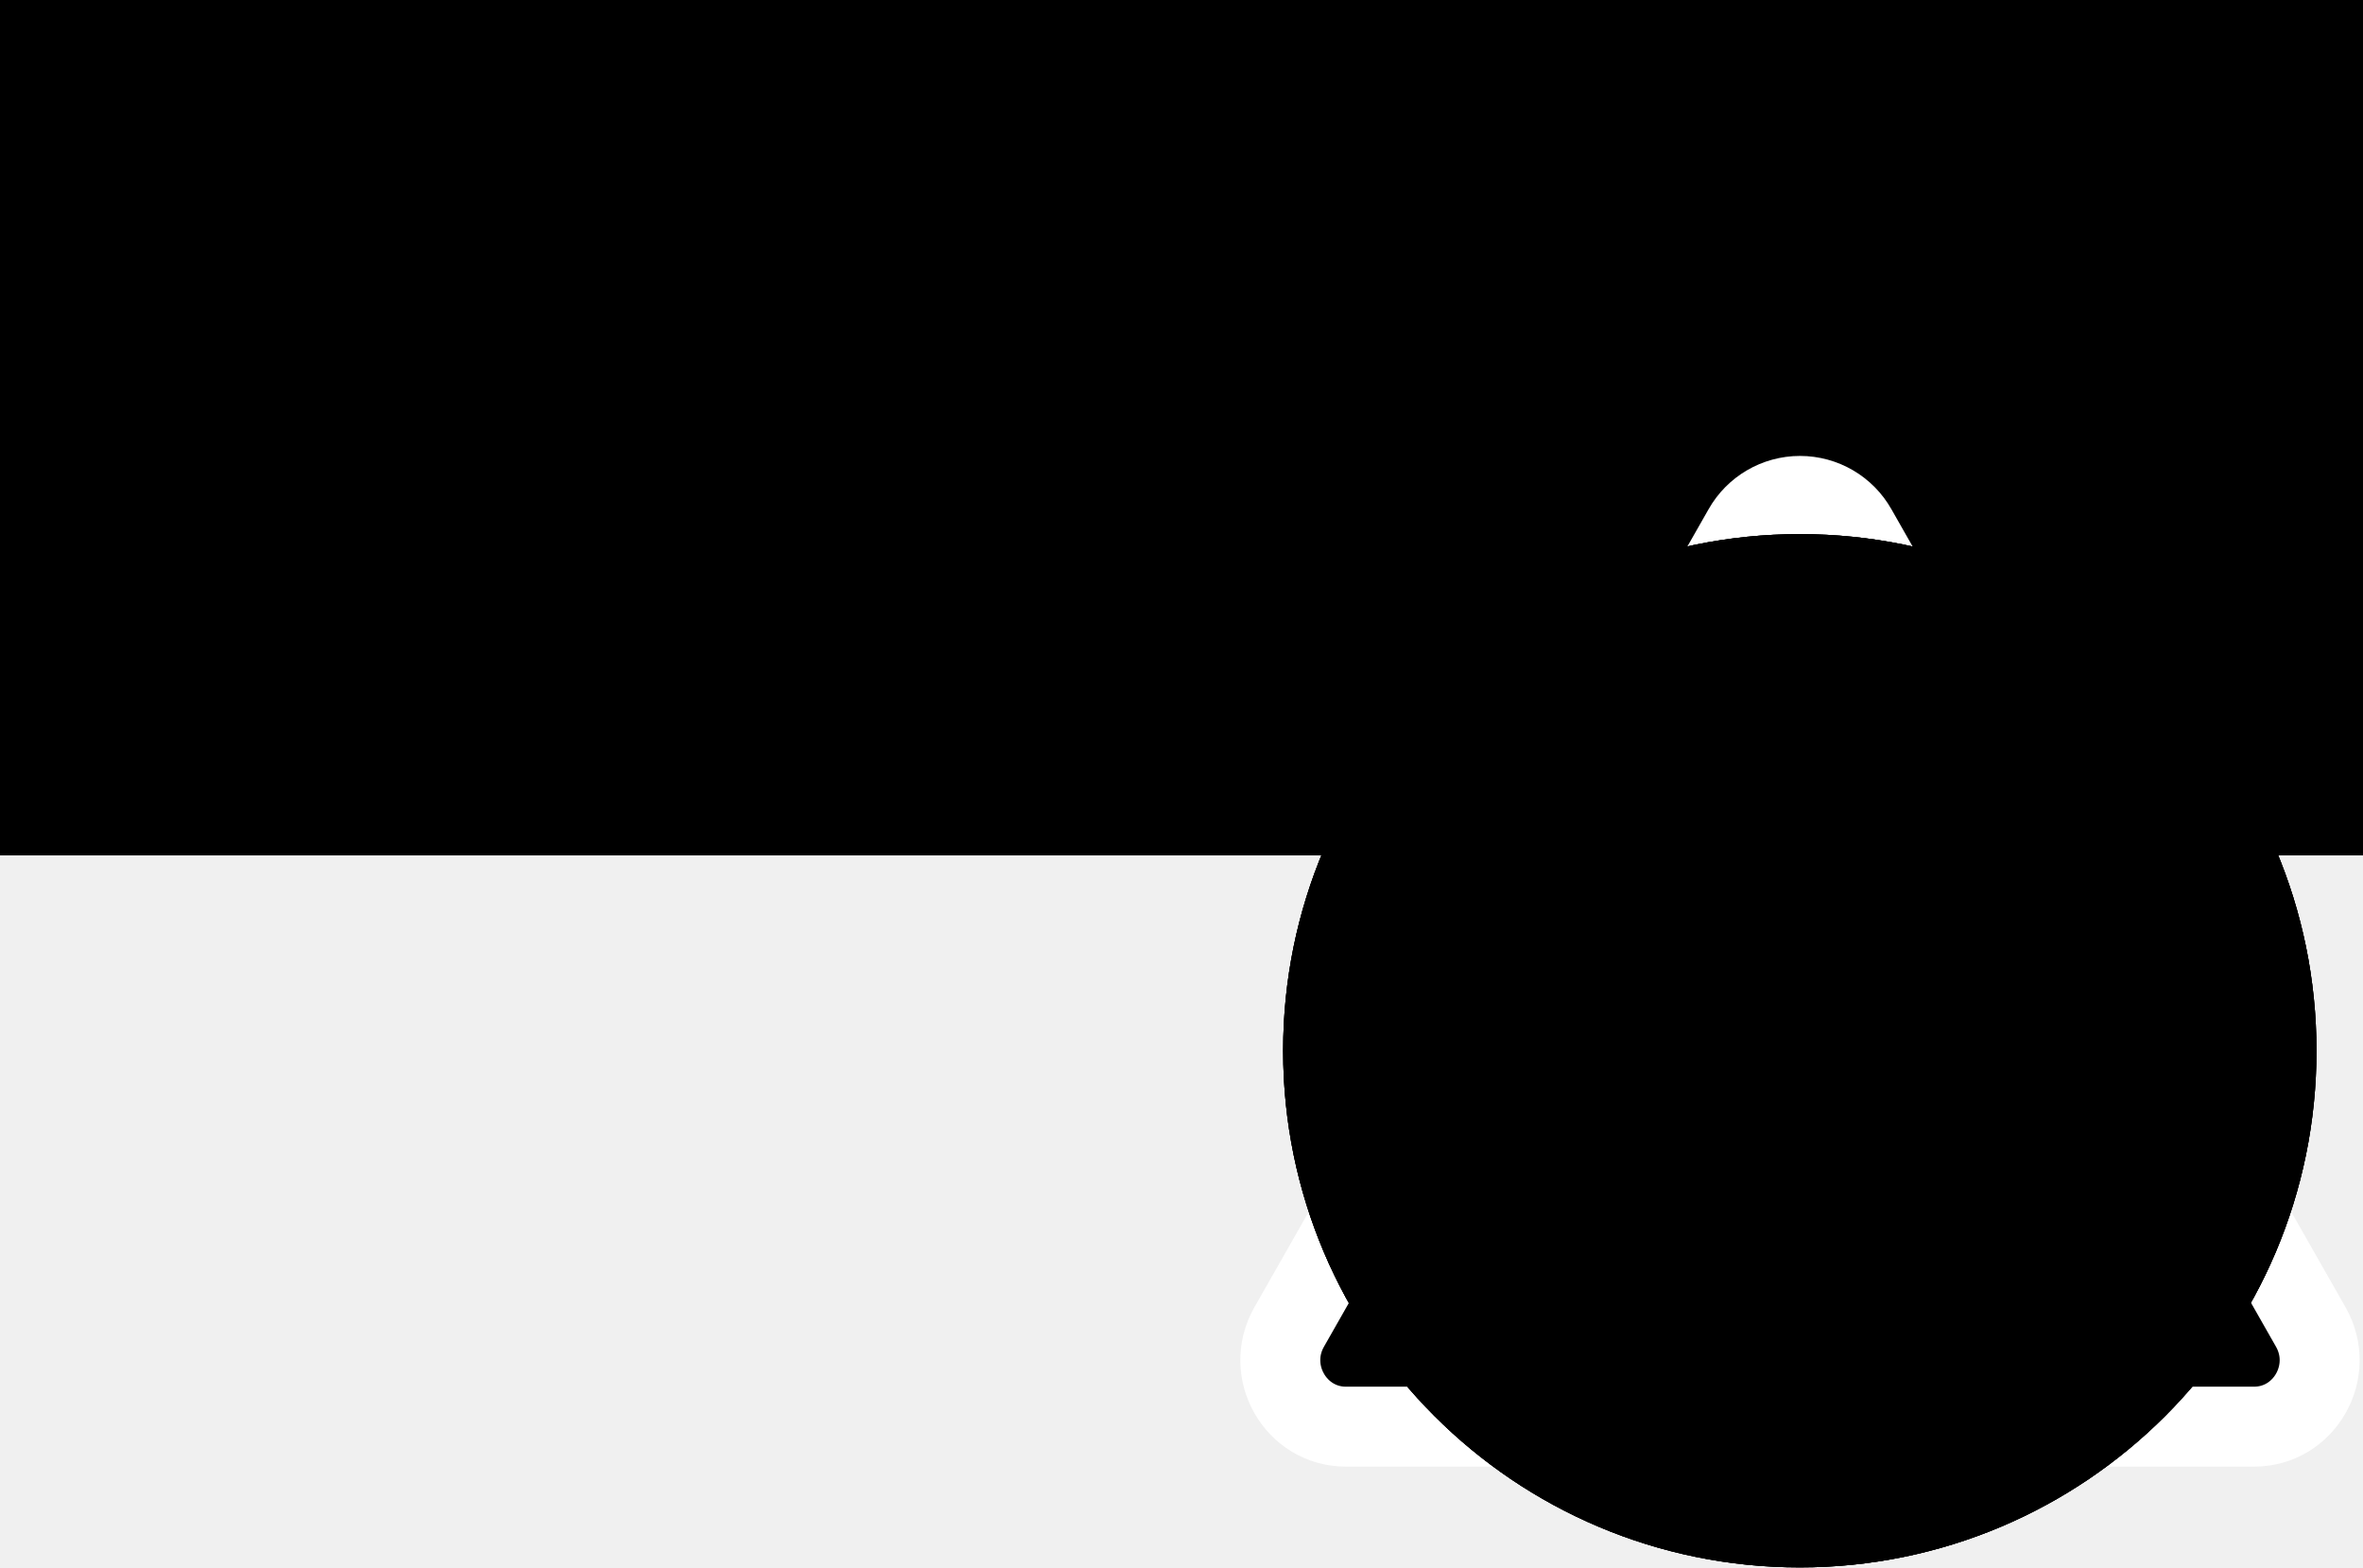
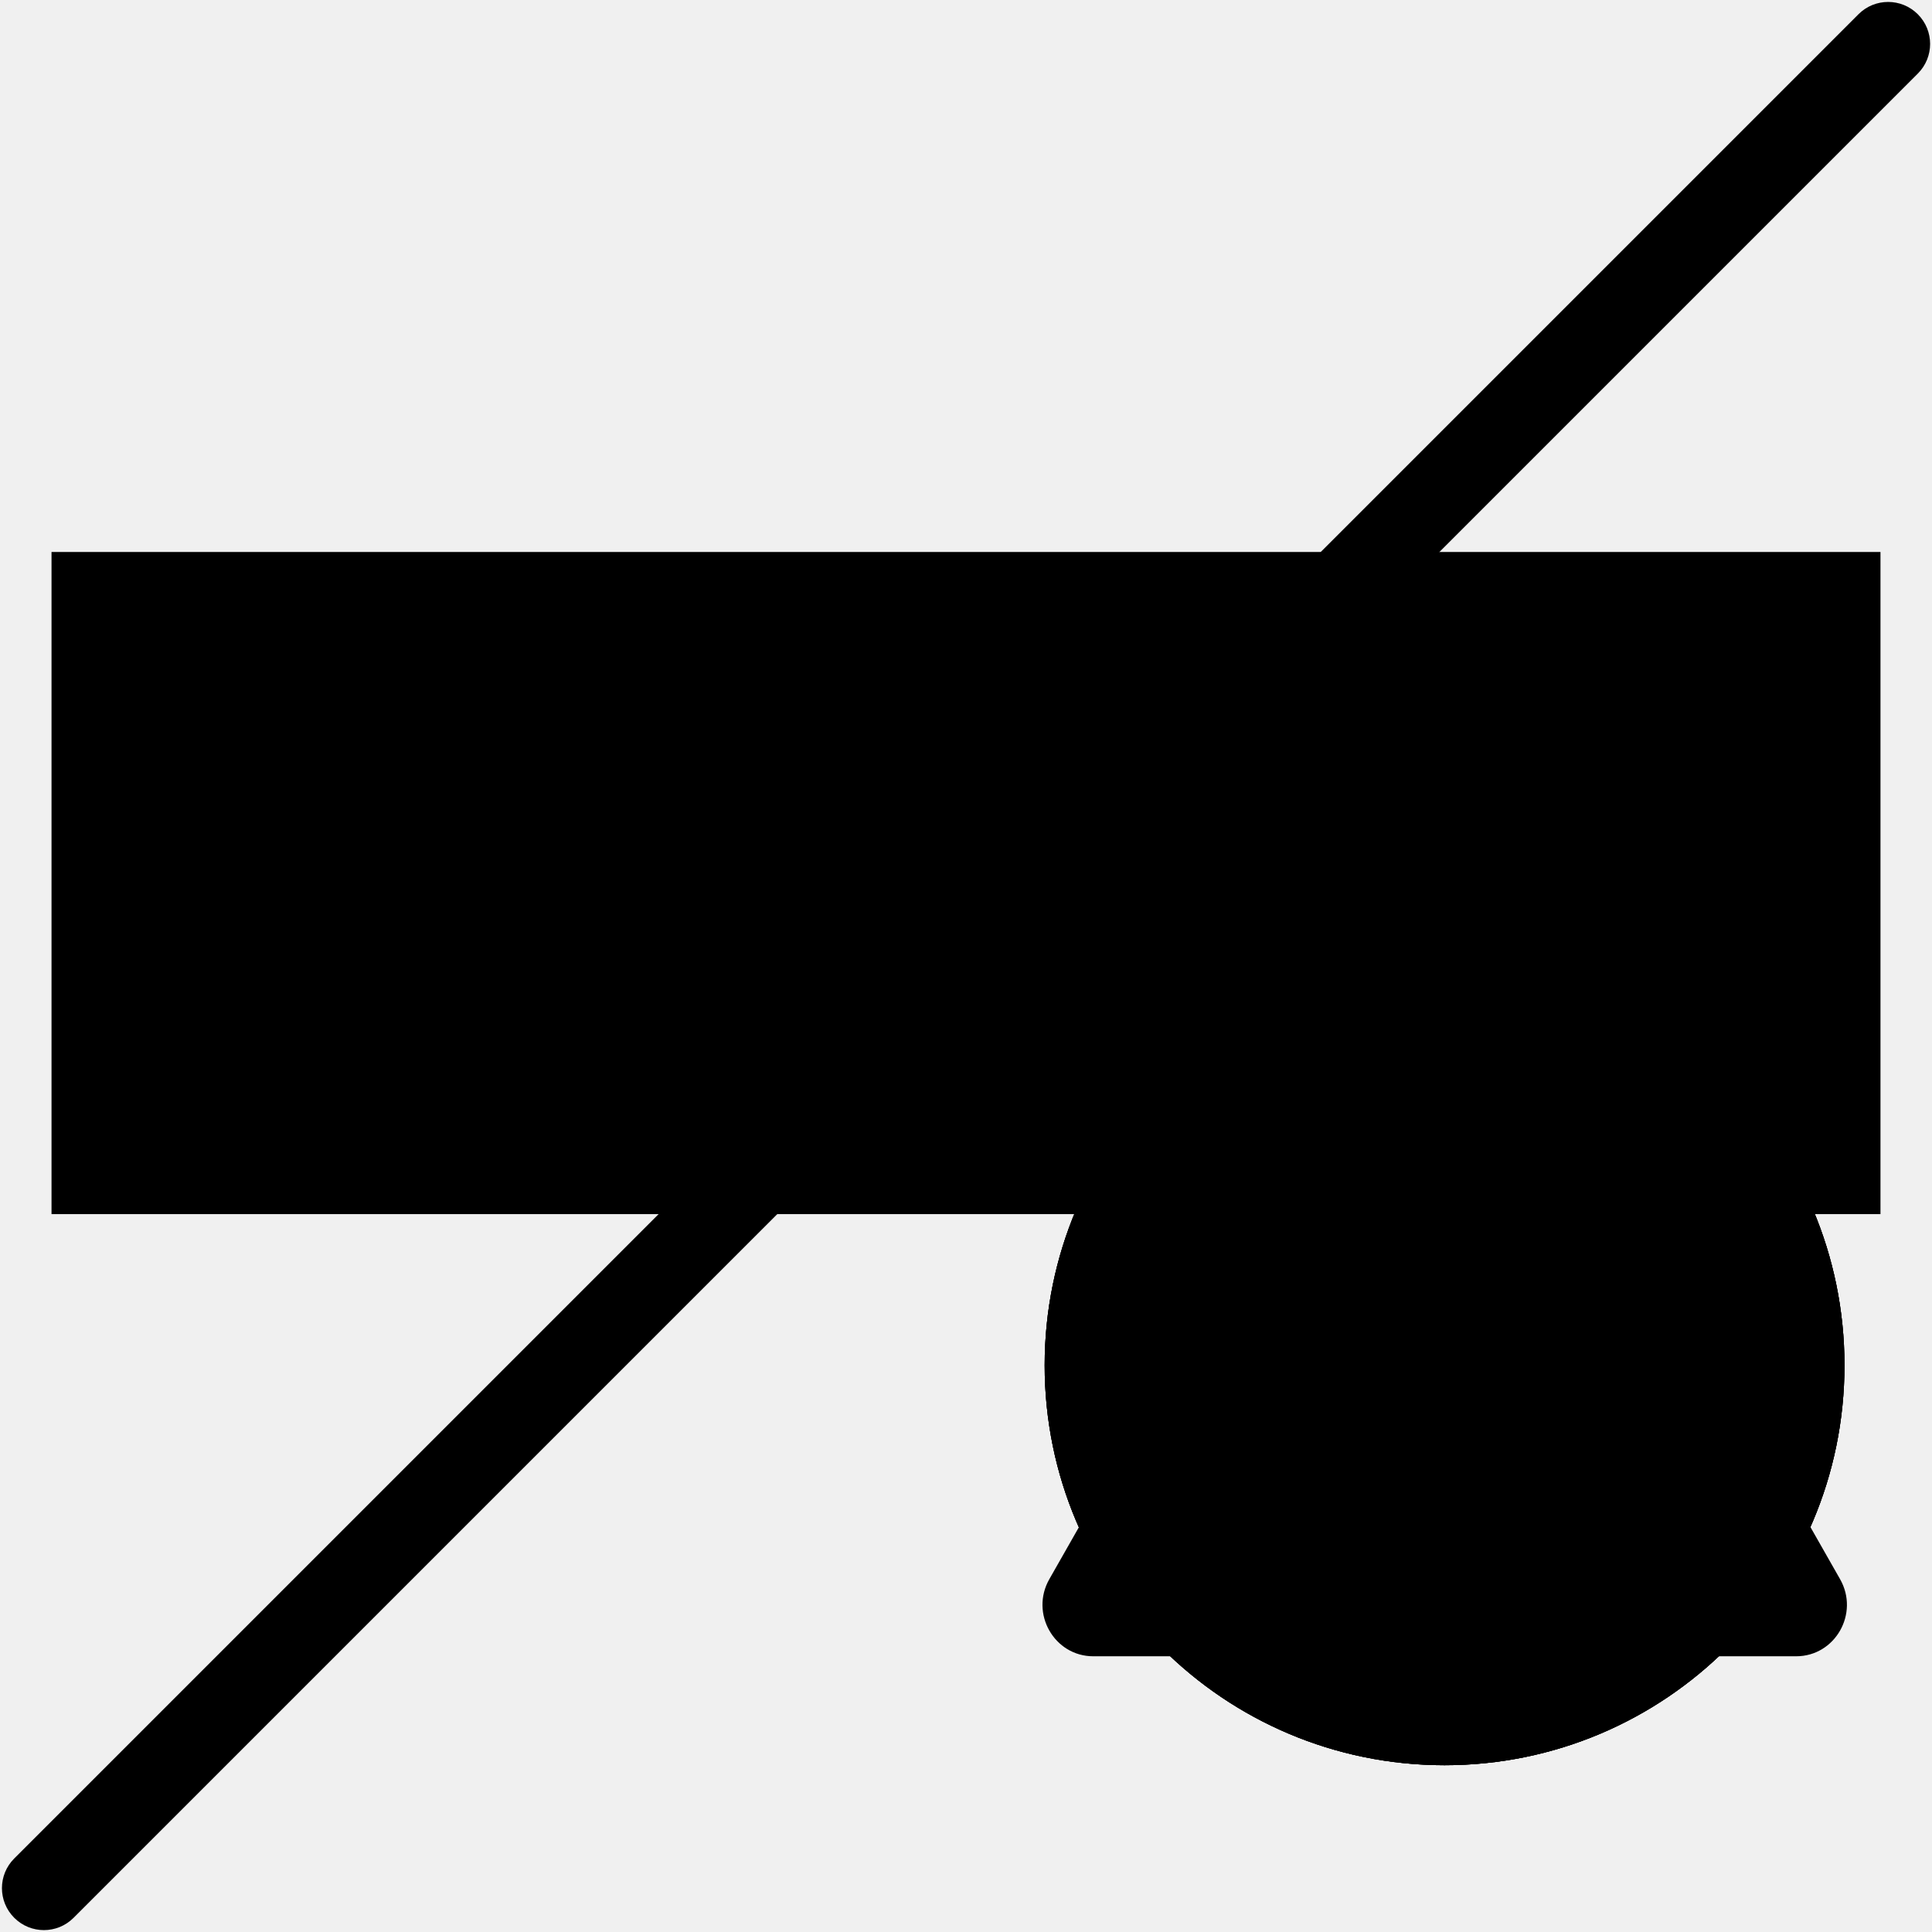
- <svg xmlns="http://www.w3.org/2000/svg" viewBox="0 0 474.28 314.61">
+ <svg xmlns="http://www.w3.org/2000/svg" viewBox="0 0 501 501">
  <defs>
    <style>
-       .sensor-keyboard-cls-3, .sensor-keyboard-cls-7 {
-         stroke: #fff;
-         stroke-linecap: round;
-         stroke-miterlimit: 10;
-         stroke-width: 16.05px;
-       }
+     .sensor-keyboard-1 {
+       opacity: 0;
+     }

+     .sensor-keyboard-1, .sensor-keyboard-4 {
+       stroke-miterlimit: 10;
+     }
+ 
+     .sensor-keyboard-4 {
+       stroke-linecap: round;
+       stroke-width: 16.05px;
+     }
    </style>
  </defs>
  <g class="tesla_sensor tesla_sensor_keyboard">
-     <rect class="tesla-primary-color sensor-keyboard-cls-1" width="474.28" height="171.7" />
-     <rect class="tesla-secondary-color sensor-keyboard-cls-2" x="17.67" y="74.11" width="48.25" height="23.48" rx="3.59" />
-     <rect class="tesla-secondary-color sensor-keyboard-cls-2" x="99.78" y="74.11" width="23.48" height="23.48" rx="3.57" />
-     <rect class="tesla-secondary-color sensor-keyboard-cls-2" x="70.83" y="74.11" width="23.48" height="23.48" rx="3.57" />
-     <rect class="tesla-secondary-color sensor-keyboard-cls-2" x="119.29" y="106.44" width="23.48" height="23.48" rx="3.57" />
-     <rect class="tesla-secondary-color sensor-keyboard-cls-2" x="148.27" y="106.44" width="23.48" height="23.48" rx="3.57" />
-     <rect class="tesla-secondary-color sensor-keyboard-cls-2" x="177.24" y="106.44" width="23.48" height="23.48" rx="3.57" />
-     <rect class="tesla-secondary-color sensor-keyboard-cls-2" x="206.21" y="106.44" width="23.48" height="23.48" rx="3.57" />
-     <rect class="tesla-secondary-color sensor-keyboard-cls-2" x="235.19" y="106.44" width="23.48" height="23.48" rx="3.57" />
-     <rect class="tesla-secondary-color sensor-keyboard-cls-2" x="264.16" y="106.44" width="23.48" height="23.48" rx="3.57" />
-     <rect class="tesla-secondary-color sensor-keyboard-cls-2" x="293.14" y="106.44" width="23.48" height="23.48" rx="3.57" />
-     <rect class="tesla-secondary-color sensor-keyboard-cls-2" x="322.11" y="106.44" width="23.48" height="23.48" rx="3.57" />
-     <rect class="tesla-secondary-color sensor-keyboard-cls-2" x="351.09" y="106.44" width="23.48" height="23.48" rx="3.57" />
-     <rect class="tesla-secondary-color sensor-keyboard-cls-2" x="380.06" y="106.44" width="23.48" height="23.48" rx="3.57" />
-     <rect class="tesla-secondary-color sensor-keyboard-cls-2" x="90.32" y="106.44" width="23.48" height="23.48" rx="3.57" />
-     <rect class="tesla-secondary-color sensor-keyboard-cls-2" x="17.67" y="106.44" width="67.31" height="23.48" rx="3.58" />
-     <rect class="tesla-secondary-color sensor-keyboard-cls-2" x="410.23" y="106.44" width="46.37" height="23.48" rx="3.58" />
-     <rect class="tesla-secondary-color sensor-keyboard-cls-2" x="128.54" y="74.11" width="23.48" height="23.48" rx="3.57" />
-     <rect class="tesla-secondary-color sensor-keyboard-cls-2" x="157.31" y="74.11" width="23.48" height="23.48" rx="3.57" />
-     <rect class="tesla-secondary-color sensor-keyboard-cls-2" x="186.07" y="74.11" width="23.48" height="23.48" rx="3.57" />
-     <rect class="tesla-secondary-color sensor-keyboard-cls-2" x="214.84" y="74.11" width="23.48" height="23.48" rx="3.57" />
-     <rect class="tesla-secondary-color sensor-keyboard-cls-2" x="243.6" y="74.11" width="23.48" height="23.48" rx="3.57" />
-     <rect class="tesla-secondary-color sensor-keyboard-cls-2" x="272.37" y="74.11" width="23.48" height="23.48" rx="3.57" />
-     <rect class="tesla-secondary-color sensor-keyboard-cls-2" x="301.13" y="74.11" width="23.48" height="23.48" rx="3.57" />
-     <rect class="tesla-secondary-color sensor-keyboard-cls-2" x="329.9" y="74.11" width="23.48" height="23.48" rx="3.57" />
-     <rect class="tesla-secondary-color sensor-keyboard-cls-2" x="358.66" y="74.11" width="23.48" height="23.48" rx="3.57" />
-     <rect class="tesla-secondary-color sensor-keyboard-cls-2" x="387.42" y="74.11" width="23.48" height="23.48" rx="3.57" />
-     <rect class="tesla-secondary-color sensor-keyboard-cls-2" x="47.35" y="9.45" width="23.48" height="23.48" rx="3.57" />
-     <rect class="tesla-secondary-color sensor-keyboard-cls-2" x="17.67" y="9.45" width="23.48" height="23.48" rx="3.57" />
-     <rect class="tesla-secondary-color sensor-keyboard-cls-2" x="77.02" y="9.45" width="23.48" height="23.48" rx="3.57" />
-     <rect class="tesla-secondary-color sensor-keyboard-cls-2" x="106.7" y="9.45" width="23.48" height="23.48" rx="3.57" />
-     <rect class="tesla-secondary-color sensor-keyboard-cls-2" x="136.37" y="9.45" width="23.48" height="23.48" rx="3.57" />
-     <rect class="tesla-secondary-color sensor-keyboard-cls-2" x="166.05" y="9.45" width="23.48" height="23.48" rx="3.57" />
-     <rect class="tesla-secondary-color sensor-keyboard-cls-2" x="195.72" y="9.45" width="23.48" height="23.48" rx="3.57" />
-     <rect class="tesla-secondary-color sensor-keyboard-cls-2" x="225.4" y="9.45" width="23.48" height="23.48" rx="3.57" />
-     <rect class="tesla-secondary-color sensor-keyboard-cls-2" x="255.07" y="9.45" width="23.48" height="23.48" rx="3.57" />
-     <rect class="tesla-secondary-color sensor-keyboard-cls-2" x="284.75" y="9.45" width="23.48" height="23.48" rx="3.57" />
-     <rect class="tesla-secondary-color sensor-keyboard-cls-2" x="314.42" y="9.45" width="23.48" height="23.48" rx="3.57" />
-     <rect class="tesla-secondary-color sensor-keyboard-cls-2" x="344.09" y="9.45" width="23.48" height="23.48" rx="3.57" />
-     <rect class="tesla-secondary-color sensor-keyboard-cls-2" x="373.77" y="9.45" width="23.48" height="23.48" rx="3.57" />
-     <rect class="tesla-secondary-color sensor-keyboard-cls-2" x="403.44" y="9.45" width="23.48" height="23.48" rx="3.57" />
-     <rect class="tesla-secondary-color sensor-keyboard-cls-2" x="433.12" y="9.45" width="23.48" height="23.48" rx="3.57" />
-     <rect class="tesla-secondary-color sensor-keyboard-cls-2" x="47.35" y="138.77" width="23.48" height="23.48" rx="3.57" />
-     <rect class="tesla-secondary-color sensor-keyboard-cls-2" x="17.67" y="138.77" width="23.48" height="23.48" rx="3.57" />
-     <rect class="tesla-secondary-color sensor-keyboard-cls-2" x="77.02" y="138.77" width="23.48" height="23.48" rx="3.57" />
-     <rect class="tesla-secondary-color sensor-keyboard-cls-2" x="373.77" y="138.77" width="23.48" height="23.48" rx="3.57" />
-     <rect class="tesla-secondary-color sensor-keyboard-cls-2" x="107.55" y="138.77" width="259.78" height="23.48" rx="3.58" />
-     <rect class="tesla-secondary-color sensor-keyboard-cls-2" x="403.44" y="138.77" width="23.48" height="23.48" rx="3.57" />
-     <rect class="tesla-secondary-color sensor-keyboard-cls-2" x="433.12" y="138.77" width="23.48" height="23.48" rx="3.57" />
-     <rect class="tesla-secondary-color sensor-keyboard-cls-2" x="61.5" y="41.78" width="23.48" height="23.48" rx="3.58" />
-     <rect class="tesla-secondary-color sensor-keyboard-cls-2" x="17.67" y="41.78" width="38.06" height="23.48" rx="3.58" />
-     <rect class="tesla-secondary-color sensor-keyboard-cls-2" x="90.32" y="41.78" width="23.48" height="23.48" rx="3.57" />
-     <rect class="tesla-secondary-color sensor-keyboard-cls-2" x="119.13" y="41.78" width="23.48" height="23.48" rx="3.57" />
-     <rect class="tesla-secondary-color sensor-keyboard-cls-2" x="147.95" y="41.78" width="23.48" height="23.48" rx="3.57" />
-     <rect class="tesla-secondary-color sensor-keyboard-cls-2" x="176.77" y="41.78" width="23.48" height="23.48" rx="3.57" />
-     <rect class="tesla-secondary-color sensor-keyboard-cls-2" x="205.59" y="41.78" width="23.48" height="23.48" rx="3.57" />
-     <rect class="tesla-secondary-color sensor-keyboard-cls-2" x="234.41" y="41.78" width="23.48" height="23.48" rx="3.57" />
-     <rect class="tesla-secondary-color sensor-keyboard-cls-2" x="263.22" y="41.78" width="23.48" height="23.48" rx="3.57" />
-     <rect class="tesla-secondary-color sensor-keyboard-cls-2" x="292.04" y="41.78" width="23.48" height="23.48" rx="3.57" />
-     <rect class="tesla-secondary-color sensor-keyboard-cls-2" x="320.86" y="41.78" width="23.48" height="23.48" rx="3.57" />
-     <rect class="tesla-secondary-color sensor-keyboard-cls-2" x="349.68" y="41.78" width="23.48" height="23.48" rx="3.57" />
-     <rect class="tesla-secondary-color sensor-keyboard-cls-2" x="378.5" y="41.78" width="23.48" height="23.48" rx="3.57" />
-     <path class="tesla-secondary-color sensor-keyboard-cls-2" d="M463,235.67H437.67c-3.83,0-6.94-2.72-6.94-6.07V209.15c0-1.25-.49-1.25-1.52-1.25h-2.82c-3.76,0-3.76-3.37-3.76-4.55V190.49c0-3.35,3.11-6.07,6.94-6.07H463c3.83,0,6.94,2.72,6.94,6.07V229.6C469.93,233,466.82,235.67,463,235.67Z" transform="translate(-12.86 -142.64)" />
+     <g>
+       <rect class="sensor-keyboard-1 tesla-tertiary-color" x="0.5" y="0.5" width="500" height="500" />
+     </g>
+     <rect class="sensor-keyboard-2 tesla-primary-color" x="13.36" y="143.14" width="474.28" height="171.7" />
+     <rect class="sensor-keyboard-3 tesla-secondary-color" x="31.04" y="217.25" width="48.25" height="23.48" rx="3.59" />
+     <rect class="sensor-keyboard-3 tesla-secondary-color" x="113.14" y="217.25" width="23.48" height="23.48" rx="3.57" />
+     <rect class="sensor-keyboard-3 tesla-secondary-color" x="84.19" y="217.25" width="23.48" height="23.48" rx="3.57" />
+     <rect class="sensor-keyboard-3 tesla-secondary-color" x="132.65" y="249.58" width="23.48" height="23.48" rx="3.57" />
+     <rect class="sensor-keyboard-3 tesla-secondary-color" x="161.63" y="249.58" width="23.48" height="23.48" rx="3.57" />
+     <rect class="sensor-keyboard-3 tesla-secondary-color" x="190.6" y="249.58" width="23.48" height="23.48" rx="3.57" />
+     <rect class="sensor-keyboard-3 tesla-secondary-color" x="219.58" y="249.58" width="23.48" height="23.48" rx="3.57" />
+     <rect class="sensor-keyboard-3 tesla-secondary-color" x="248.55" y="249.58" width="23.48" height="23.48" rx="3.57" />
+     <rect class="sensor-keyboard-3 tesla-secondary-color" x="277.53" y="249.58" width="23.48" height="23.48" rx="3.57" />
+     <rect class="sensor-keyboard-3 tesla-secondary-color" x="306.5" y="249.58" width="23.48" height="23.48" rx="3.57" />
+     <rect class="sensor-keyboard-3 tesla-secondary-color" x="335.47" y="249.58" width="23.48" height="23.48" rx="3.57" />
+     <rect class="sensor-keyboard-3 tesla-secondary-color" x="364.45" y="249.58" width="23.48" height="23.48" rx="3.57" />
+     <rect class="sensor-keyboard-3 tesla-secondary-color" x="393.42" y="249.58" width="23.48" height="23.48" rx="3.57" />
+     <rect class="sensor-keyboard-3 tesla-secondary-color" x="103.68" y="249.58" width="23.48" height="23.48" rx="3.57" />
+     <rect class="sensor-keyboard-3 tesla-secondary-color" x="31.04" y="249.58" width="67.31" height="23.48" rx="3.58" />
+     <rect class="sensor-keyboard-3 tesla-secondary-color" x="423.59" y="249.58" width="46.37" height="23.48" rx="3.58" />
+     <rect class="sensor-keyboard-3 tesla-secondary-color" x="141.91" y="217.25" width="23.48" height="23.48" rx="3.57" />
+     <rect class="sensor-keyboard-3 tesla-secondary-color" x="170.67" y="217.25" width="23.48" height="23.48" rx="3.57" />
+     <rect class="sensor-keyboard-3 tesla-secondary-color" x="199.44" y="217.25" width="23.48" height="23.48" rx="3.57" />
+     <rect class="sensor-keyboard-3 tesla-secondary-color" x="228.2" y="217.25" width="23.48" height="23.48" rx="3.57" />
+     <rect class="sensor-keyboard-3 tesla-secondary-color" x="256.96" y="217.25" width="23.48" height="23.48" rx="3.57" />
+     <rect class="sensor-keyboard-3 tesla-secondary-color" x="285.73" y="217.25" width="23.48" height="23.48" rx="3.57" />
+     <rect class="sensor-keyboard-3 tesla-secondary-color" x="314.49" y="217.25" width="23.48" height="23.48" rx="3.57" />
+     <rect class="sensor-keyboard-3 tesla-secondary-color" x="343.26" y="217.25" width="23.48" height="23.48" rx="3.57" />
+     <rect class="sensor-keyboard-3 tesla-secondary-color" x="372.02" y="217.25" width="23.48" height="23.48" rx="3.57" />
+     <rect class="sensor-keyboard-3 tesla-secondary-color" x="400.79" y="217.25" width="23.48" height="23.48" rx="3.57" />
+     <rect class="sensor-keyboard-3 tesla-secondary-color" x="60.71" y="152.59" width="23.48" height="23.48" rx="3.57" />
+     <rect class="sensor-keyboard-3 tesla-secondary-color" x="31.04" y="152.59" width="23.48" height="23.48" rx="3.57" />
+     <rect class="sensor-keyboard-3 tesla-secondary-color" x="90.39" y="152.59" width="23.48" height="23.48" rx="3.57" />
+     <rect class="sensor-keyboard-3 tesla-secondary-color" x="120.06" y="152.59" width="23.48" height="23.48" rx="3.57" />
+     <rect class="sensor-keyboard-3 tesla-secondary-color" x="149.73" y="152.59" width="23.48" height="23.48" rx="3.57" />
+     <rect class="sensor-keyboard-3 tesla-secondary-color" x="179.41" y="152.59" width="23.48" height="23.48" rx="3.57" />
+     <rect class="sensor-keyboard-3 tesla-secondary-color" x="209.08" y="152.59" width="23.48" height="23.48" rx="3.57" />
+     <rect class="sensor-keyboard-3 tesla-secondary-color" x="238.76" y="152.59" width="23.48" height="23.48" rx="3.57" />
+     <rect class="sensor-keyboard-3 tesla-secondary-color" x="268.43" y="152.59" width="23.48" height="23.48" rx="3.57" />
+     <rect class="sensor-keyboard-3 tesla-secondary-color" x="298.11" y="152.59" width="23.48" height="23.48" rx="3.57" />
+     <rect class="sensor-keyboard-3 tesla-secondary-color" x="327.78" y="152.59" width="23.48" height="23.48" rx="3.57" />
+     <rect class="sensor-keyboard-3 tesla-secondary-color" x="357.46" y="152.59" width="23.48" height="23.48" rx="3.57" />
+     <rect class="sensor-keyboard-3 tesla-secondary-color" x="387.13" y="152.59" width="23.48" height="23.48" rx="3.57" />
+     <rect class="sensor-keyboard-3 tesla-secondary-color" x="416.81" y="152.59" width="23.48" height="23.48" rx="3.57" />
+     <rect class="sensor-keyboard-3 tesla-secondary-color" x="446.48" y="152.59" width="23.48" height="23.48" rx="3.57" />
+     <rect class="sensor-keyboard-3 tesla-secondary-color" x="60.71" y="281.91" width="23.48" height="23.48" rx="3.57" />
+     <rect class="sensor-keyboard-3 tesla-secondary-color" x="31.04" y="281.91" width="23.48" height="23.48" rx="3.57" />
+     <rect class="sensor-keyboard-3 tesla-secondary-color" x="90.39" y="281.91" width="23.48" height="23.48" rx="3.57" />
+     <rect class="sensor-keyboard-3 tesla-secondary-color" x="387.13" y="281.91" width="23.48" height="23.48" rx="3.57" />
+     <rect class="sensor-keyboard-3 tesla-secondary-color" x="120.91" y="281.91" width="259.78" height="23.48" rx="3.58" />
+     <rect class="sensor-keyboard-3 tesla-secondary-color" x="416.81" y="281.91" width="23.48" height="23.48" rx="3.57" />
+     <rect class="sensor-keyboard-3 tesla-secondary-color" x="446.48" y="281.91" width="23.48" height="23.48" rx="3.57" />
+     <rect class="sensor-keyboard-3 tesla-secondary-color" x="74.86" y="184.92" width="23.48" height="23.48" rx="3.58" />
+     <rect class="sensor-keyboard-3 tesla-secondary-color" x="31.04" y="184.92" width="38.06" height="23.48" rx="3.58" />
+     <rect class="sensor-keyboard-3 tesla-secondary-color" x="103.68" y="184.92" width="23.48" height="23.48" rx="3.57" />
+     <rect class="sensor-keyboard-3 tesla-secondary-color" x="132.5" y="184.92" width="23.48" height="23.48" rx="3.57" />
+     <rect class="sensor-keyboard-3 tesla-secondary-color" x="161.32" y="184.92" width="23.48" height="23.48" rx="3.57" />
+     <rect class="sensor-keyboard-3 tesla-secondary-color" x="190.13" y="184.92" width="23.48" height="23.48" rx="3.57" />
+     <rect class="sensor-keyboard-3 tesla-secondary-color" x="218.95" y="184.92" width="23.48" height="23.48" rx="3.57" />
+     <rect class="sensor-keyboard-3 tesla-secondary-color" x="247.77" y="184.92" width="23.48" height="23.48" rx="3.57" />
+     <rect class="sensor-keyboard-3 tesla-secondary-color" x="276.59" y="184.92" width="23.48" height="23.48" rx="3.57" />
+     <rect class="sensor-keyboard-3 tesla-secondary-color" x="305.41" y="184.92" width="23.48" height="23.48" rx="3.57" />
+     <rect class="sensor-keyboard-3 tesla-secondary-color" x="334.22" y="184.92" width="23.48" height="23.48" rx="3.57" />
+     <rect class="sensor-keyboard-3 tesla-secondary-color" x="363.04" y="184.92" width="23.48" height="23.48" rx="3.57" />
+     <rect class="sensor-keyboard-3 tesla-secondary-color" x="391.86" y="184.92" width="23.48" height="23.48" rx="3.57" />
+     <path class="sensor-keyboard-3 tesla-secondary-color" d="M463,235.67H437.67c-3.83,0-6.94-2.72-6.94-6.07V209.15c0-1.25-.49-1.25-1.52-1.25h-2.82c-3.76,0-3.76-3.37-3.76-4.55V190.49c0-3.35,3.11-6.07,6.94-6.07H463c3.83,0,6.94,2.72,6.94,6.07V229.6C469.93,233,466.82,235.67,463,235.67Z" transform="translate(0.5 0.5)" />
  </g>
  <g class="tesla_group_status">
    <g class="tesla-status tesla_status_warning">
-       <path class="sensor-keyboard-cls-3 tesla-status-warning" d="M374.11,429H283c-10.12,0-16.45-11.12-11.39-20l45.57-80.08,45.57-80.07a13.06,13.06,0,0,1,22.78,0l45.56,80.07,45.57,80.08c5.06,8.89-1.26,20-11.39,20Z" transform="translate(-12.86 -142.64)" />
-       <path data-name="!" class="tesla-tertiary-color sensor-keyboard-cls-4" d="M374,289.85c6.37,0,14.51,1.24,13.39,9.82-1.21,9.91-6.41,45.21-9.26,69.67a3.44,3.44,0,0,1-3.41,3h-1.34a3.42,3.42,0,0,1-3.41-3.05c-2.57-23.3-8-59.11-9.17-70C359.59,291.57,367.24,289.85,374,289.85Zm.18,121.47c-7.21,0-12.57-5.29-12.57-13,0-7.44,5.36-13.1,12.57-13.1,7.39,0,12.75,5.66,12.75,13.1C387,406,381.6,411.32,374.21,411.32Z" transform="translate(-12.86 -142.64)" />
+       <path class="sensor-keyboard-4 tesla-status-warning tesla-tertiary-stroke" d="M374.11,429H283c-10.12,0-16.45-11.12-11.39-20l45.57-80.08,45.57-80.07a13.06,13.06,0,0,1,22.78,0l45.56,80.07,45.57,80.08c5.06,8.89-1.26,20-11.39,20Z" transform="translate(0.5 0.5)" />
+       <path class="sensor-keyboard-5 tesla-tertiary-color" d="M374,289.85c6.37,0,14.51,1.24,13.39,9.82-1.21,9.91-6.41,45.21-9.26,69.67a3.44,3.44,0,0,1-3.41,3h-1.34a3.42,3.42,0,0,1-3.41-3.05c-2.57-23.3-8-59.11-9.17-70C359.59,291.57,367.24,289.85,374,289.85Zm.18,121.47c-7.21,0-12.57-5.29-12.57-13,0-7.44,5.36-13.1,12.57-13.1,7.39,0,12.75,5.66,12.75,13.1C387,406,381.6,411.32,374.21,411.32Z" transform="translate(0.5 0.5)" />
    </g>
    <g class="tesla-status tesla_status_error">
-       <circle class="sensor-keyboard-cls-5 tesla-status-error" cx="374.11" cy="353.55" r="95.67" transform="translate(-153.29 225.45) rotate(-45)" />
-       <path class="tesla-tertiary-color sensor-keyboard-cls-4" d="M374.11,265.91a87.65,87.65,0,1,1-87.65,87.64,87.74,87.74,0,0,1,87.65-87.64m0-16.06A103.7,103.7,0,1,0,477.8,353.55a103.7,103.7,0,0,0-103.69-103.7Z" transform="translate(-12.86 -142.64)" />
-       <polygon class="tesla-tertiary-color sensor-keyboard-cls-4" points="416.96 173.75 398.4 155.2 361.2 192.4 324.08 155.29 305.53 173.85 342.64 210.96 305.62 247.98 324.18 266.54 361.2 229.52 398.31 266.63 416.87 248.07 379.75 210.96 416.96 173.75" />
+       <g>
+         <circle class="sensor-keyboard-6 tesla-status-error" cx="374.11" cy="353.55" r="95.67" transform="translate(-139.93 368.59) rotate(-45)" />
+         <path class="sensor-keyboard-5 tesla-tertiary-color" d="M374.11,265.91a87.65,87.65,0,1,1-87.65,87.64,87.74,87.74,0,0,1,87.65-87.64m0-16.06A103.7,103.7,0,1,0,477.8,353.55a103.7,103.7,0,0,0-103.69-103.7Z" transform="translate(0.5 0.5)" />
+       </g>
+       <polygon class="sensor-keyboard-5 tesla-tertiary-color" points="430.32 316.89 411.76 298.34 374.56 335.54 337.45 298.43 318.89 316.99 356 354.1 318.98 391.12 337.54 409.68 374.56 372.65 411.67 409.77 430.23 391.21 393.12 354.1 430.32 316.89" />
    </g>
    <g class="tesla-status tesla_status_success">
-       <circle class="tesla-status-success sensor-keyboard-cls-6" cx="374.11" cy="353.55" r="95.67" transform="translate(-153.29 225.45) rotate(-45)" />
-       <path class="tesla-tertiary-color sensor-keyboard-cls-4" d="M374.11,265.91a87.65,87.65,0,1,1-87.65,87.64,87.74,87.74,0,0,1,87.65-87.64m0-16.06A103.7,103.7,0,1,0,477.8,353.55a103.7,103.7,0,0,0-103.69-103.7Z" transform="translate(-12.86 -142.64)" />
-       <path class="tesla-tertiary-color sensor-keyboard-cls-4" d="M359.77,368.16c1.51-2.15,2.92-4.15,4.34-6.15,8-11.32,16.42-22.35,25.48-32.86,7-8.06,14.12-15.94,21.21-23.88,1.54-1.73,2.66-1.74,4.32-.18l10.68,10c2.62,2.45,2.63,3,.26,5.67-5.26,5.91-10.65,11.7-15.7,17.78-6.48,7.78-12.94,15.59-18.93,23.75C382.81,374,374.63,386.1,366.27,398c-.65.93-1.2,1.93-1.84,2.87-1.38,2-2.8,2.17-4.47.31-3.68-4.07-7.29-8.21-11-12.29a325,325,0,0,0-26.67-26.73c-.36-.31-.71-.63-1-1-1.18-1.21-1.28-2.18-.17-3.5,2.95-3.51,5.95-7,8.94-10.48.55-.65,1.1-1.3,1.67-1.93,1.38-1.53,2.51-1.65,4-.28,4.18,3.79,8.37,7.55,12.42,11.46,3.61,3.49,7,7.15,10.57,10.73C359,367.49,359.28,367.72,359.77,368.16Z" transform="translate(-12.86 -142.64)" />
+       <g>
+         <circle class="sensor-keyboard-7 tesla-status-success" cx="374.11" cy="353.55" r="95.67" transform="translate(-139.93 368.59) rotate(-45)" />
+         <path class="sensor-keyboard-5 tesla-tertiary-color" d="M374.11,265.91a87.65,87.65,0,1,1-87.65,87.64,87.74,87.74,0,0,1,87.65-87.64m0-16.06A103.7,103.7,0,1,0,477.8,353.55a103.7,103.7,0,0,0-103.69-103.7Z" transform="translate(0.5 0.5)" />
+       </g>
+       <path class="sensor-keyboard-5 tesla-tertiary-color" d="M359.77,368.16c1.51-2.15,2.92-4.15,4.34-6.15,8-11.32,16.42-22.35,25.48-32.86,7-8.06,14.12-15.94,21.21-23.88,1.54-1.73,2.66-1.74,4.32-.18l10.68,10c2.62,2.45,2.63,3,.26,5.67-5.26,5.91-10.65,11.7-15.7,17.78-6.48,7.78-12.94,15.59-18.93,23.75C382.81,374,374.63,386.1,366.27,398c-.65.93-1.2,1.93-1.84,2.87-1.38,2-2.8,2.17-4.47.31-3.68-4.07-7.29-8.21-11-12.29a325,325,0,0,0-26.67-26.73c-.36-.31-.71-.63-1-1-1.18-1.21-1.28-2.18-.17-3.5,2.95-3.51,5.95-7,8.94-10.48.55-.65,1.1-1.3,1.67-1.93,1.38-1.53,2.51-1.65,4-.28,4.18,3.79,8.37,7.55,12.42,11.46,3.61,3.49,7,7.15,10.57,10.73C359,367.49,359.28,367.72,359.77,368.16Z" transform="translate(0.5 0.5)" />
    </g>
    <g class="tesla-status tesla_status_info">
-       <circle class="tesla-primary-color sensor-keyboard-cls-1" cx="374.11" cy="353.55" r="95.67" transform="translate(-153.29 225.45) rotate(-45)" />
-       <path class="tesla-tertiary-color sensor-keyboard-cls-4" d="M374.11,265.91a87.65,87.65,0,1,1-87.65,87.64,87.74,87.74,0,0,1,87.65-87.64m0-16.06A103.7,103.7,0,1,0,477.8,353.55a103.7,103.7,0,0,0-103.69-103.7Z" transform="translate(-12.86 -142.64)" />
-       <path class="tesla-tertiary-color sensor-keyboard-cls-4" d="M348.41,426v-7.11c12.74-1.48,14.16-2.45,14.16-18V356.55c0-14.55-1-15.44-12.46-17.09V332.8a205.91,205.91,0,0,0,37.31-8.33v76.41c0,15.16,1.13,16.56,14.6,18V426Zm25.07-118a14.82,14.82,0,0,1-14.57-14.42A14.6,14.6,0,0,1,373.7,279a14.24,14.24,0,0,1,14.41,14.58A14.54,14.54,0,0,1,373.48,308Z" transform="translate(-12.86 -142.64)" />
+       <g>
+         <circle class="sensor-keyboard-2 tesla-primary-color" cx="374.11" cy="353.55" r="95.67" transform="translate(-139.93 368.59) rotate(-45)" />
+         <path class="sensor-keyboard-5 tesla-tertiary-color" d="M374.11,265.91a87.65,87.65,0,1,1-87.65,87.64,87.74,87.74,0,0,1,87.65-87.64m0-16.06A103.7,103.7,0,1,0,477.8,353.55a103.7,103.7,0,0,0-103.69-103.7Z" transform="translate(0.5 0.5)" />
+       </g>
+       <path class="sensor-keyboard-5 tesla-tertiary-color" d="M348.41,426v-7.11c12.74-1.48,14.16-2.45,14.16-18V356.55c0-14.55-1-15.44-12.46-17.09V332.8a205.91,205.91,0,0,0,37.31-8.33v76.41c0,15.16,1.13,16.56,14.6,18V426Zm25.07-118a14.82,14.82,0,0,1-14.57-14.42A14.6,14.6,0,0,1,373.7,279a14.24,14.24,0,0,1,14.41,14.58A14.54,14.54,0,0,1,373.48,308Z" transform="translate(0.5 0.5)" />
+     </g>
+     <g class="tesla-status tesla_status_disabled">
+       <g>
+         <rect class="tesla_status_disabled" x="-99.04" y="239.12" width="698.09" height="21.76" rx="10.87" transform="translate(-103.05 250.51) rotate(-45)" />
+       </g>
    </g>
  </g>
</svg>
